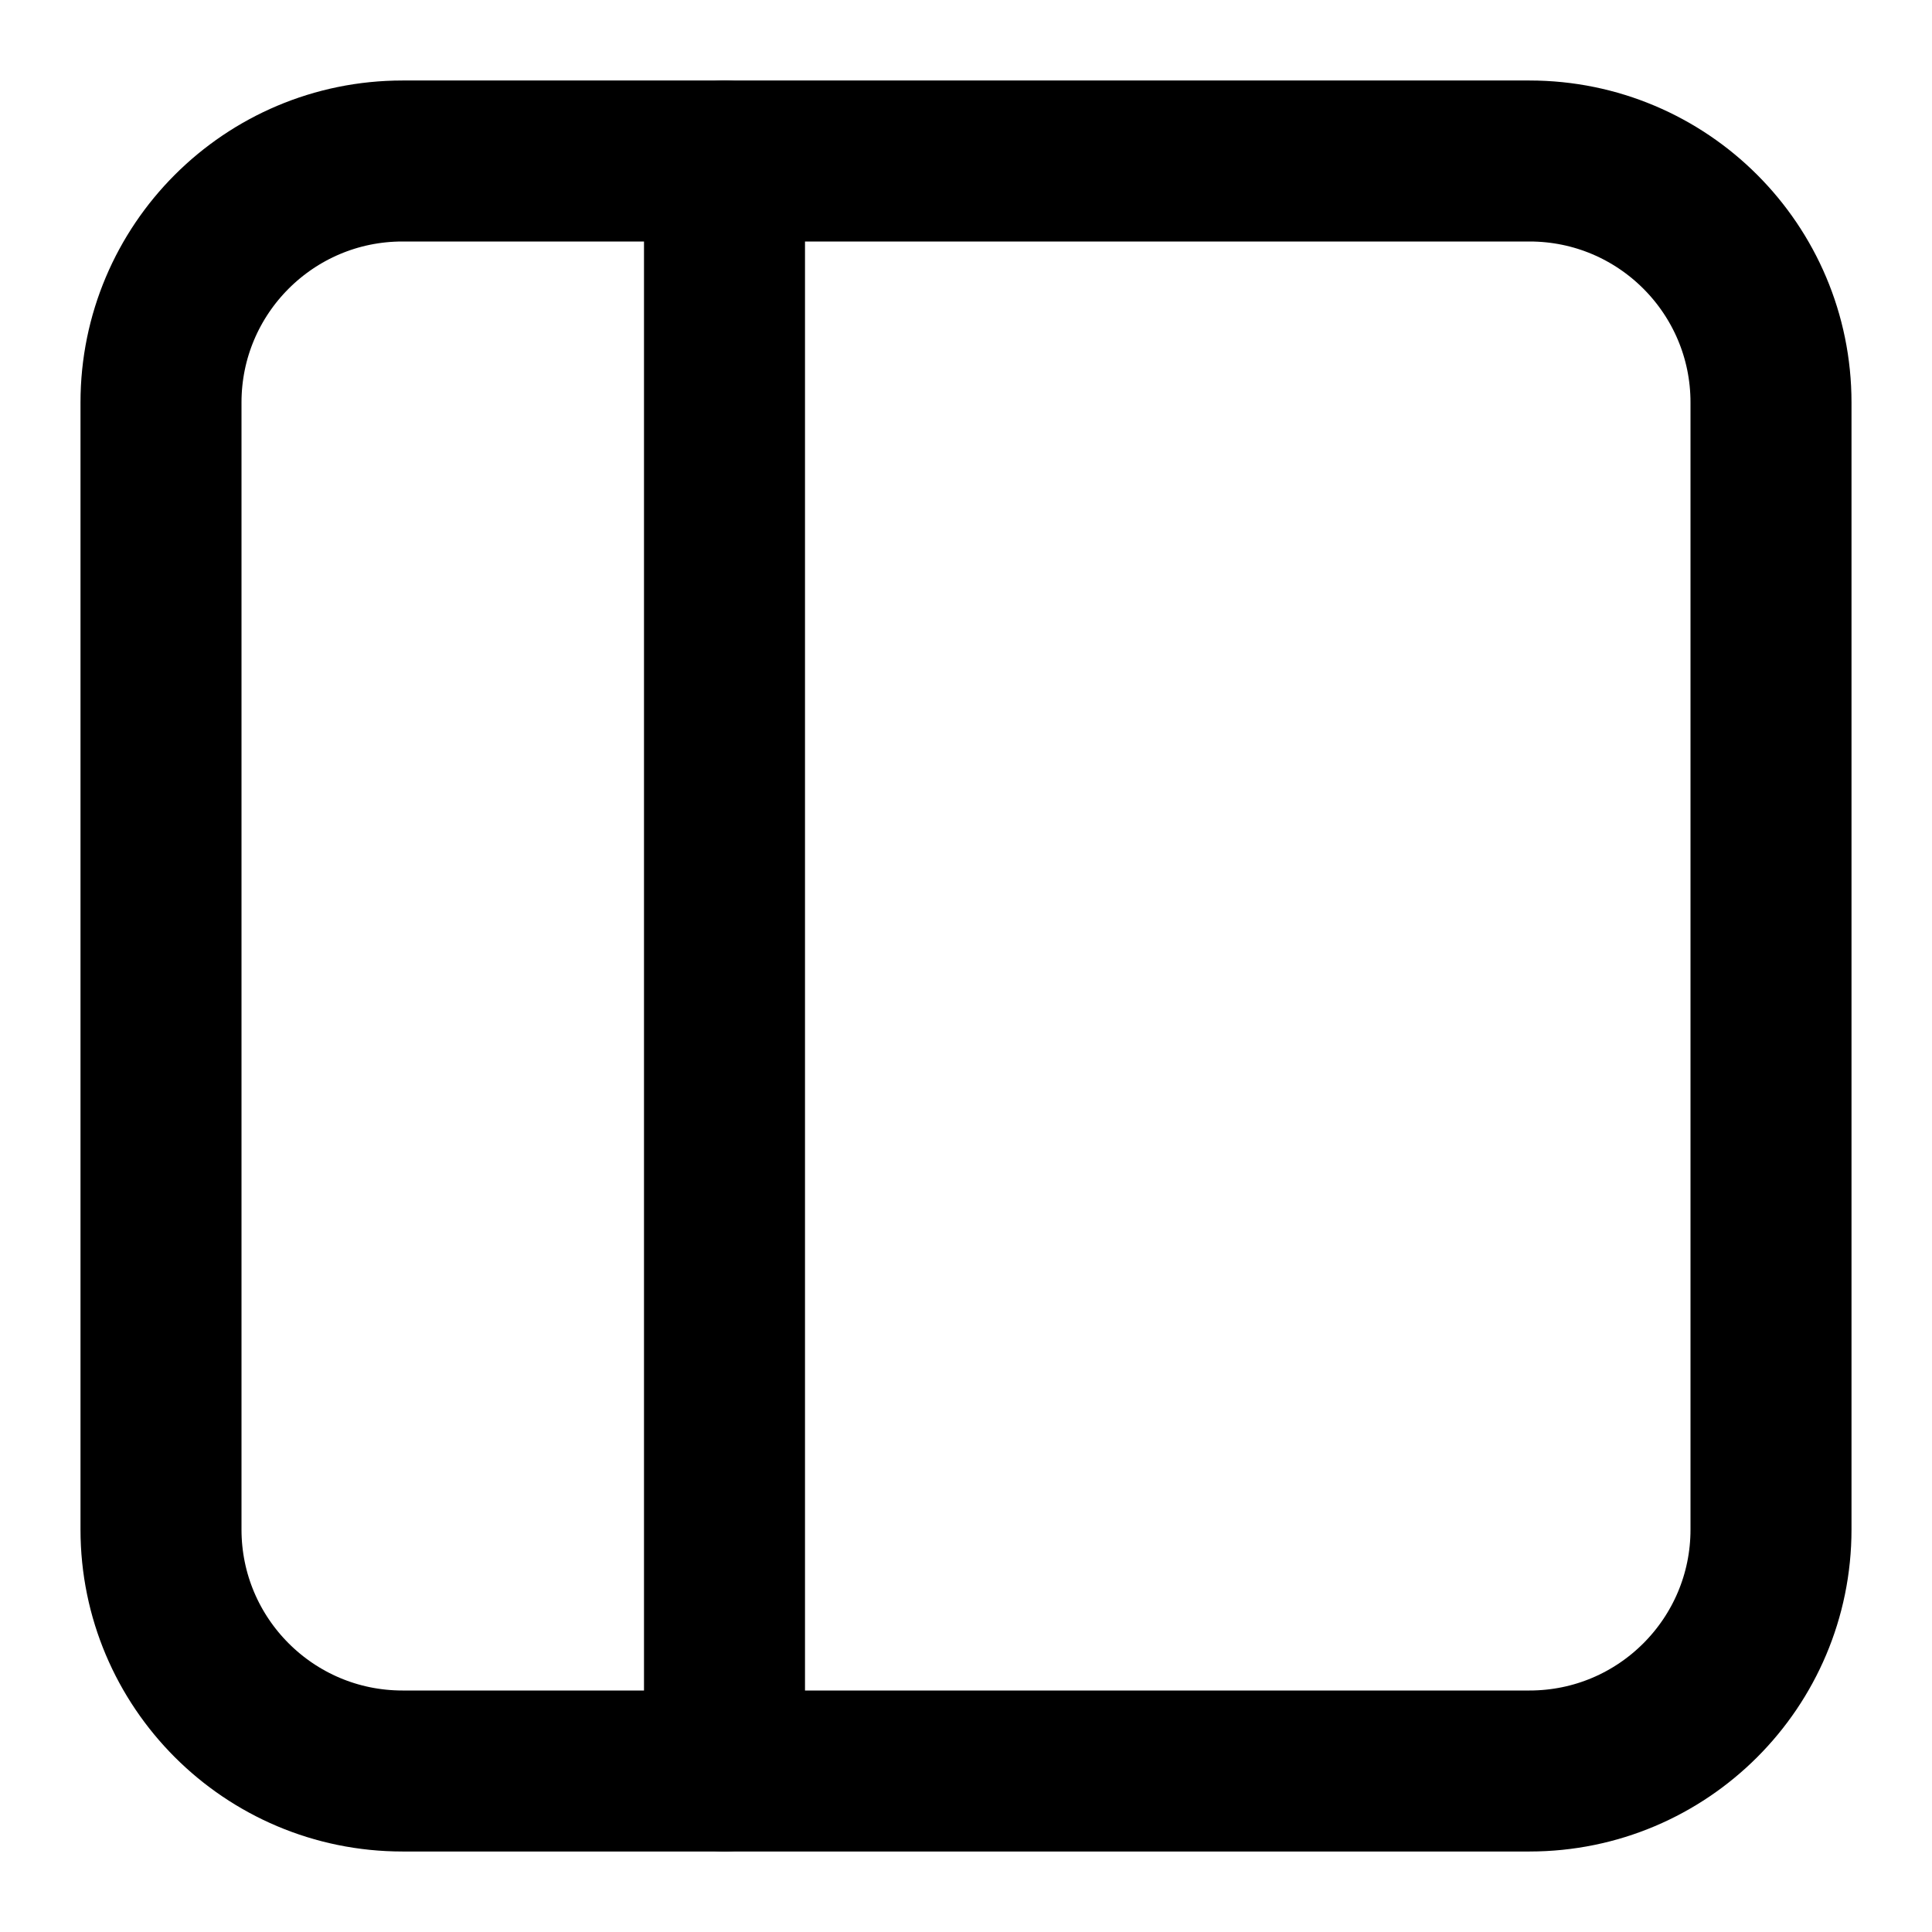
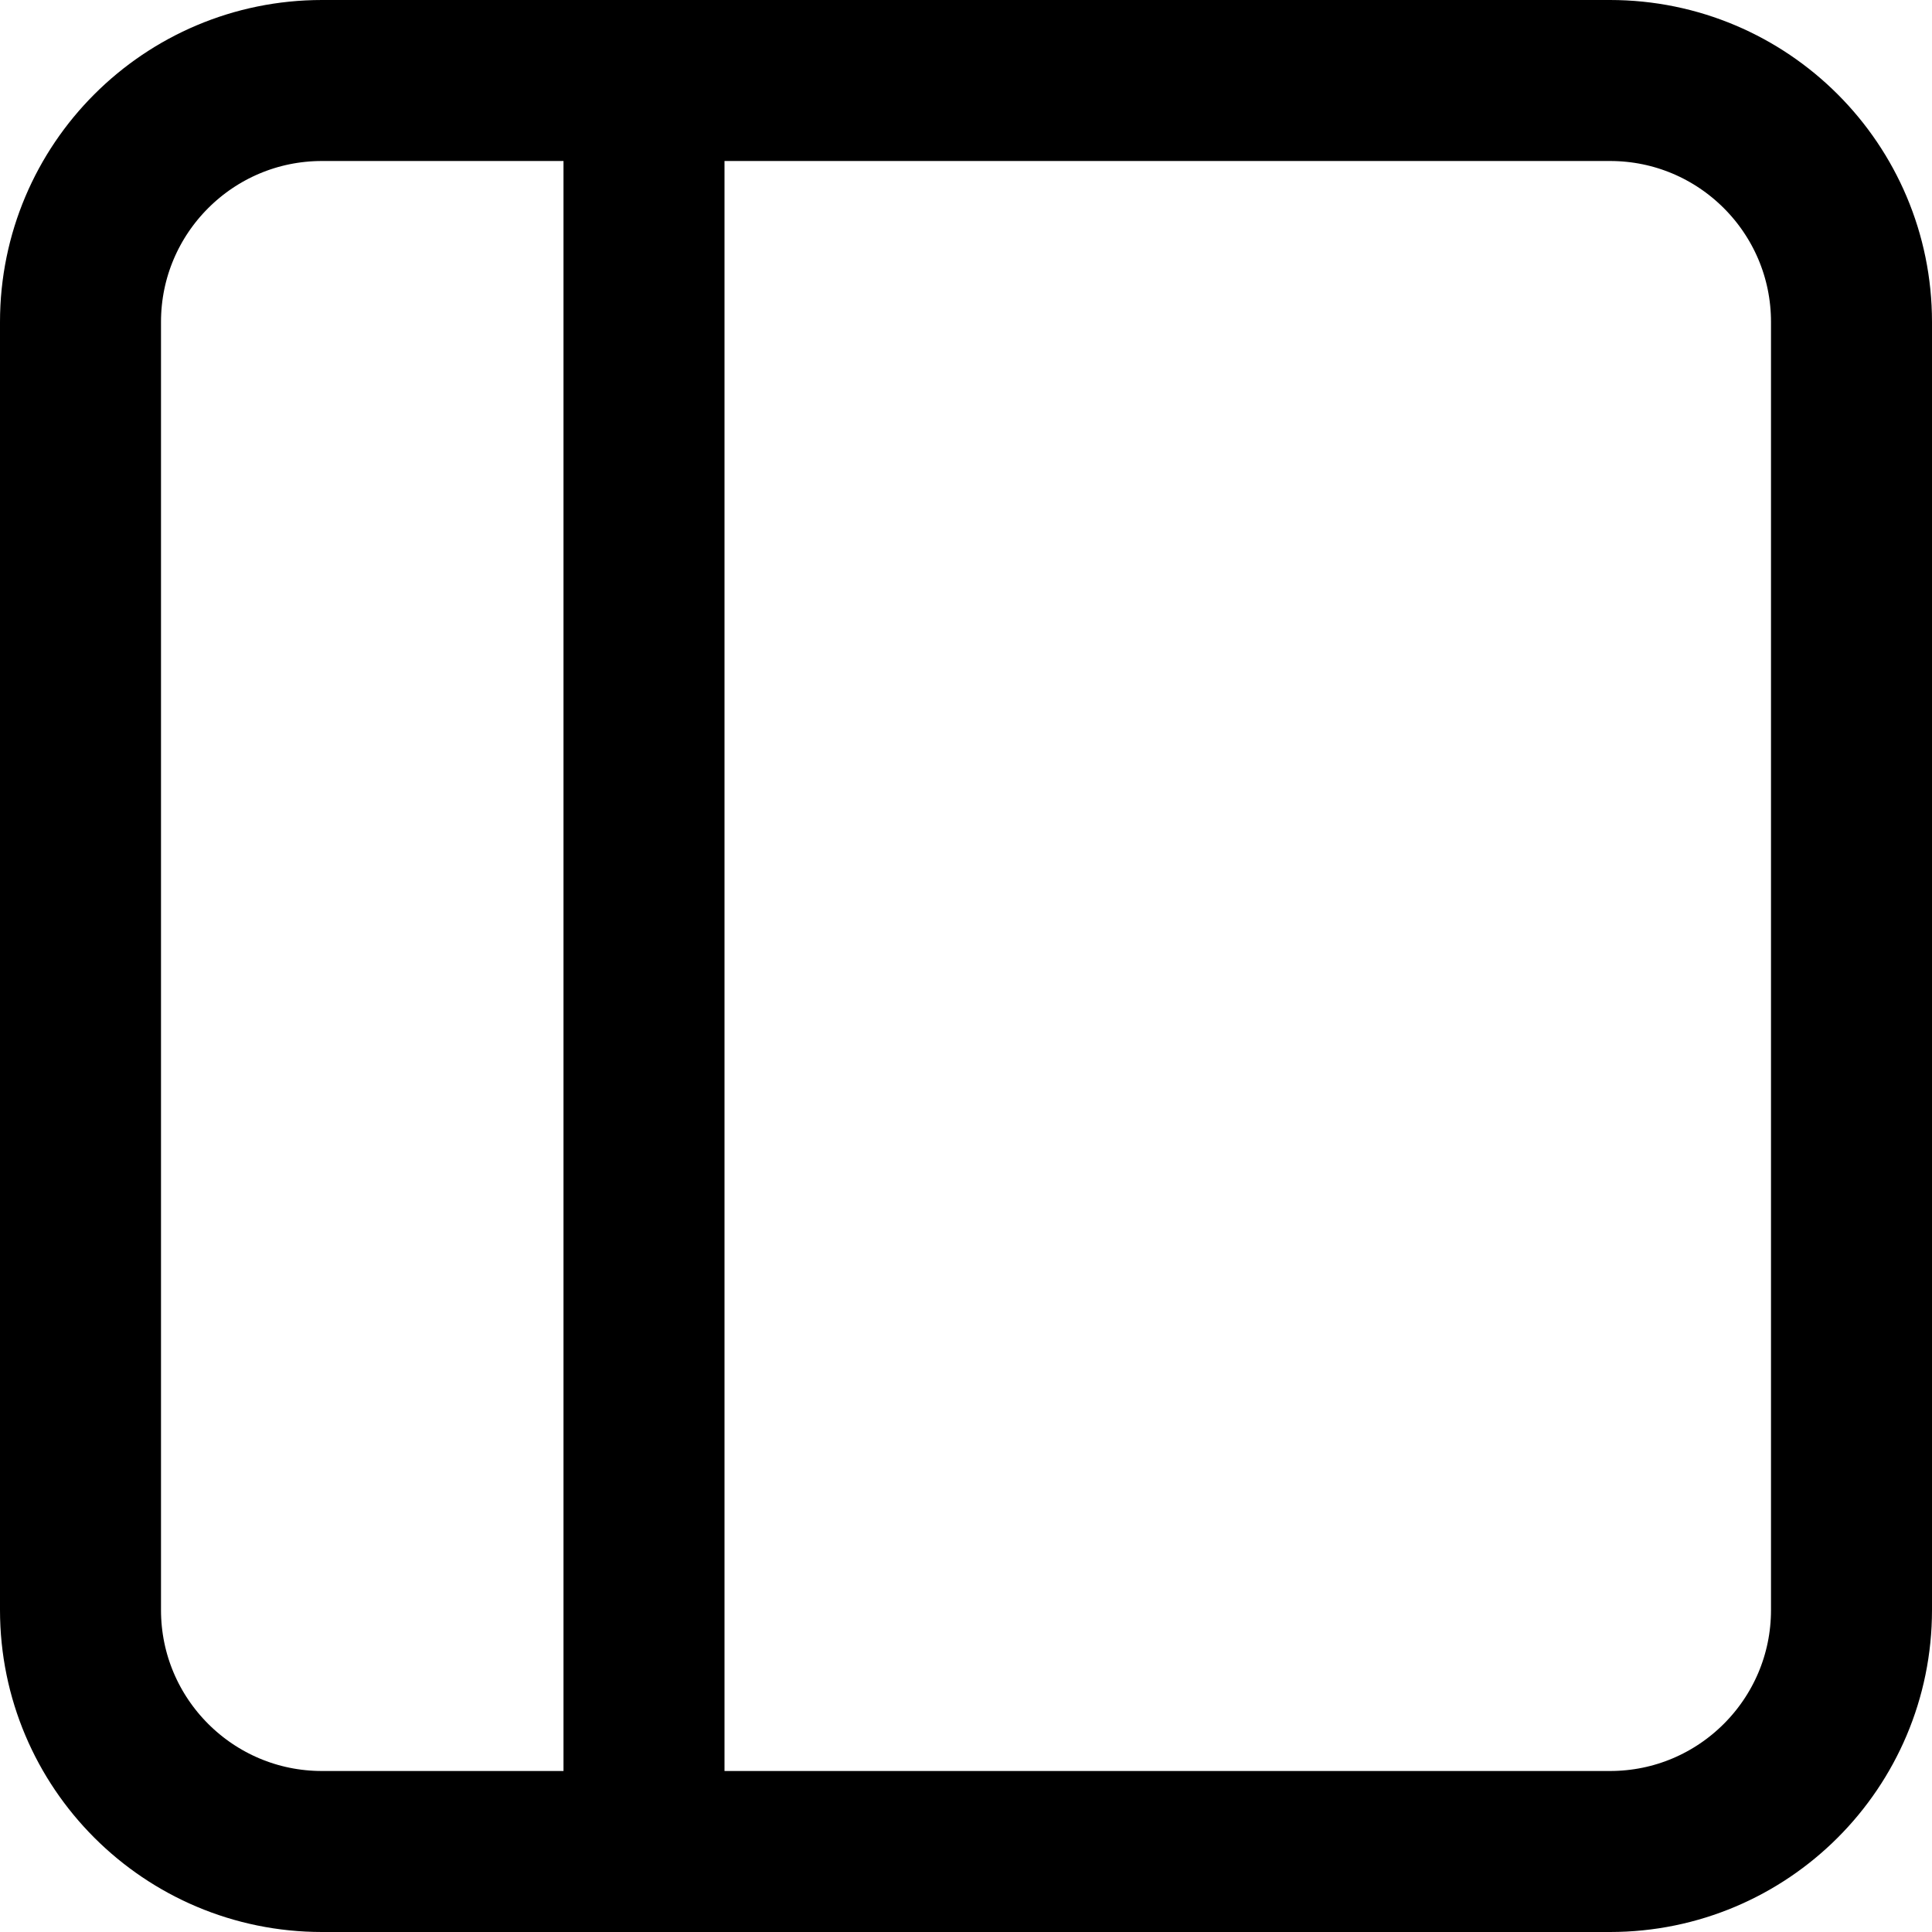
<svg xmlns="http://www.w3.org/2000/svg" viewBox="0 0 24 24" fill="none" stroke="currentColor" stroke-linecap="round" stroke-linejoin="round" height="24" width="24">
-   <rect x="2" y="2" width="20" height="20" rx="3" ry="3" stroke-width="2" />
-   <line x1="9" y1="2" x2="9" y2="22" stroke-width="2" />
+   <rect x="1" y="1" width="22" height="22" rx="3" ry="3" stroke-width="2" />
+   <line x1="8" y1="1" x2="8" y2="23" stroke-width="2" />
</svg>
